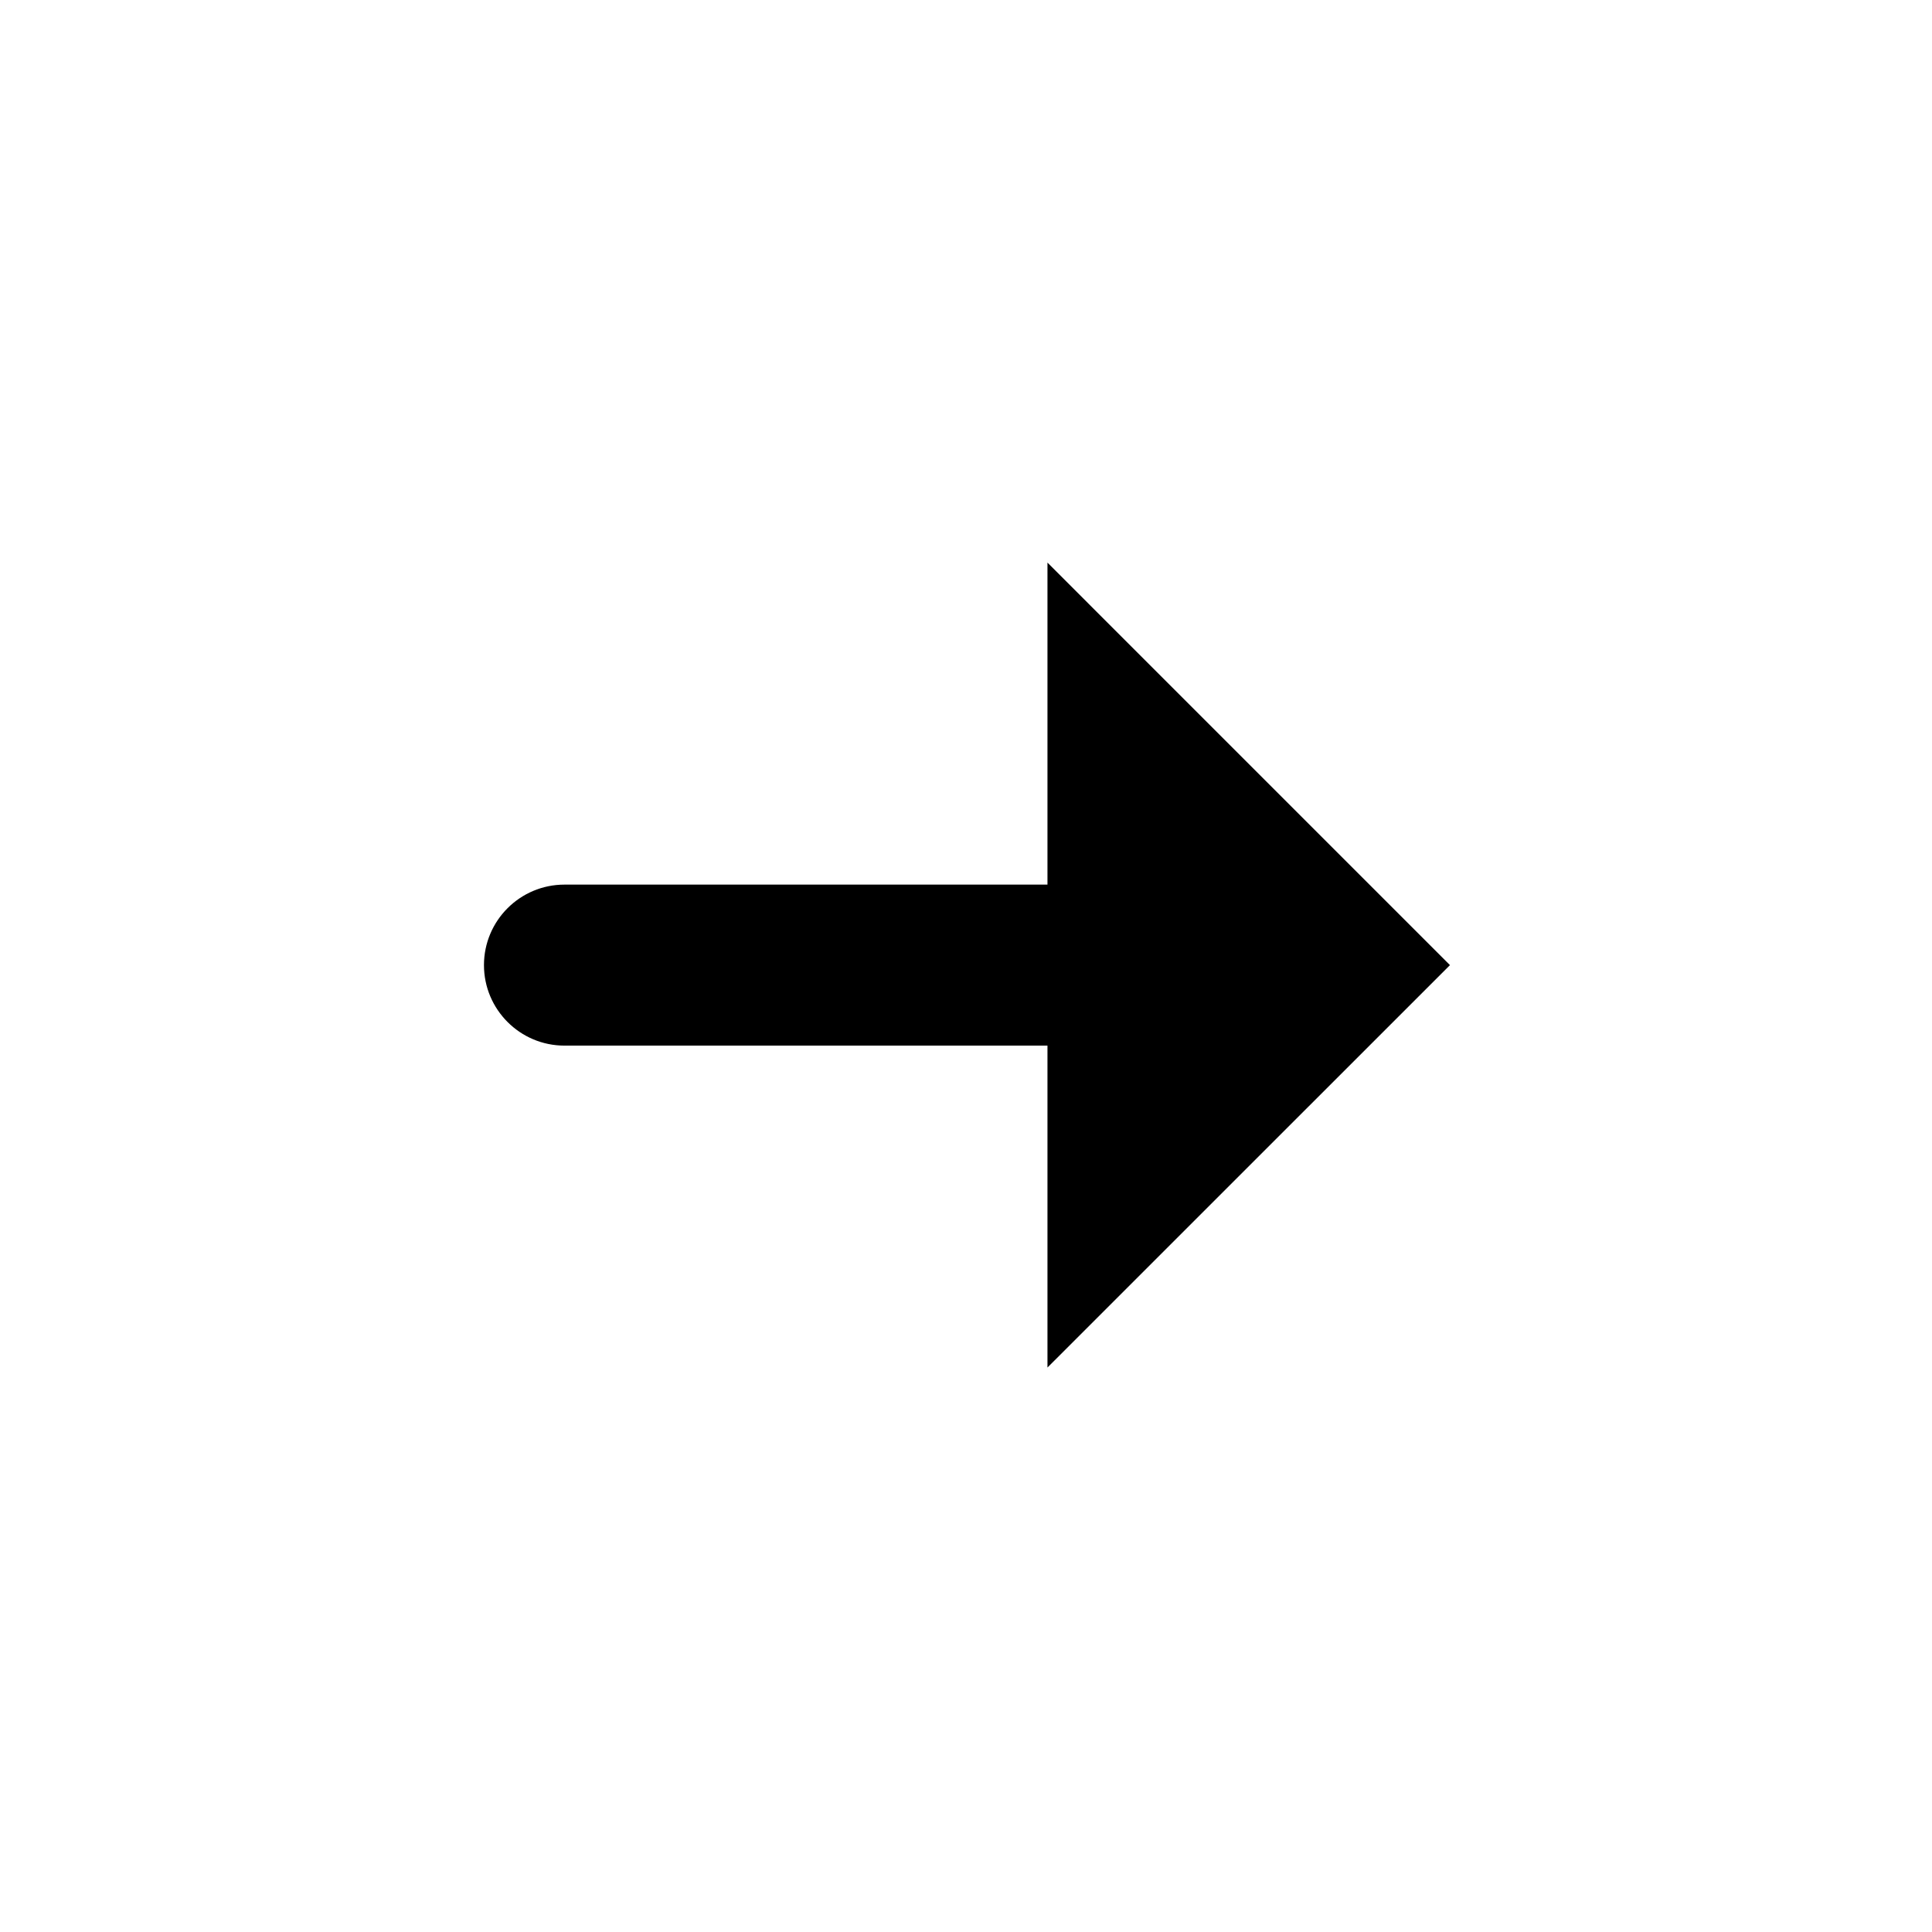
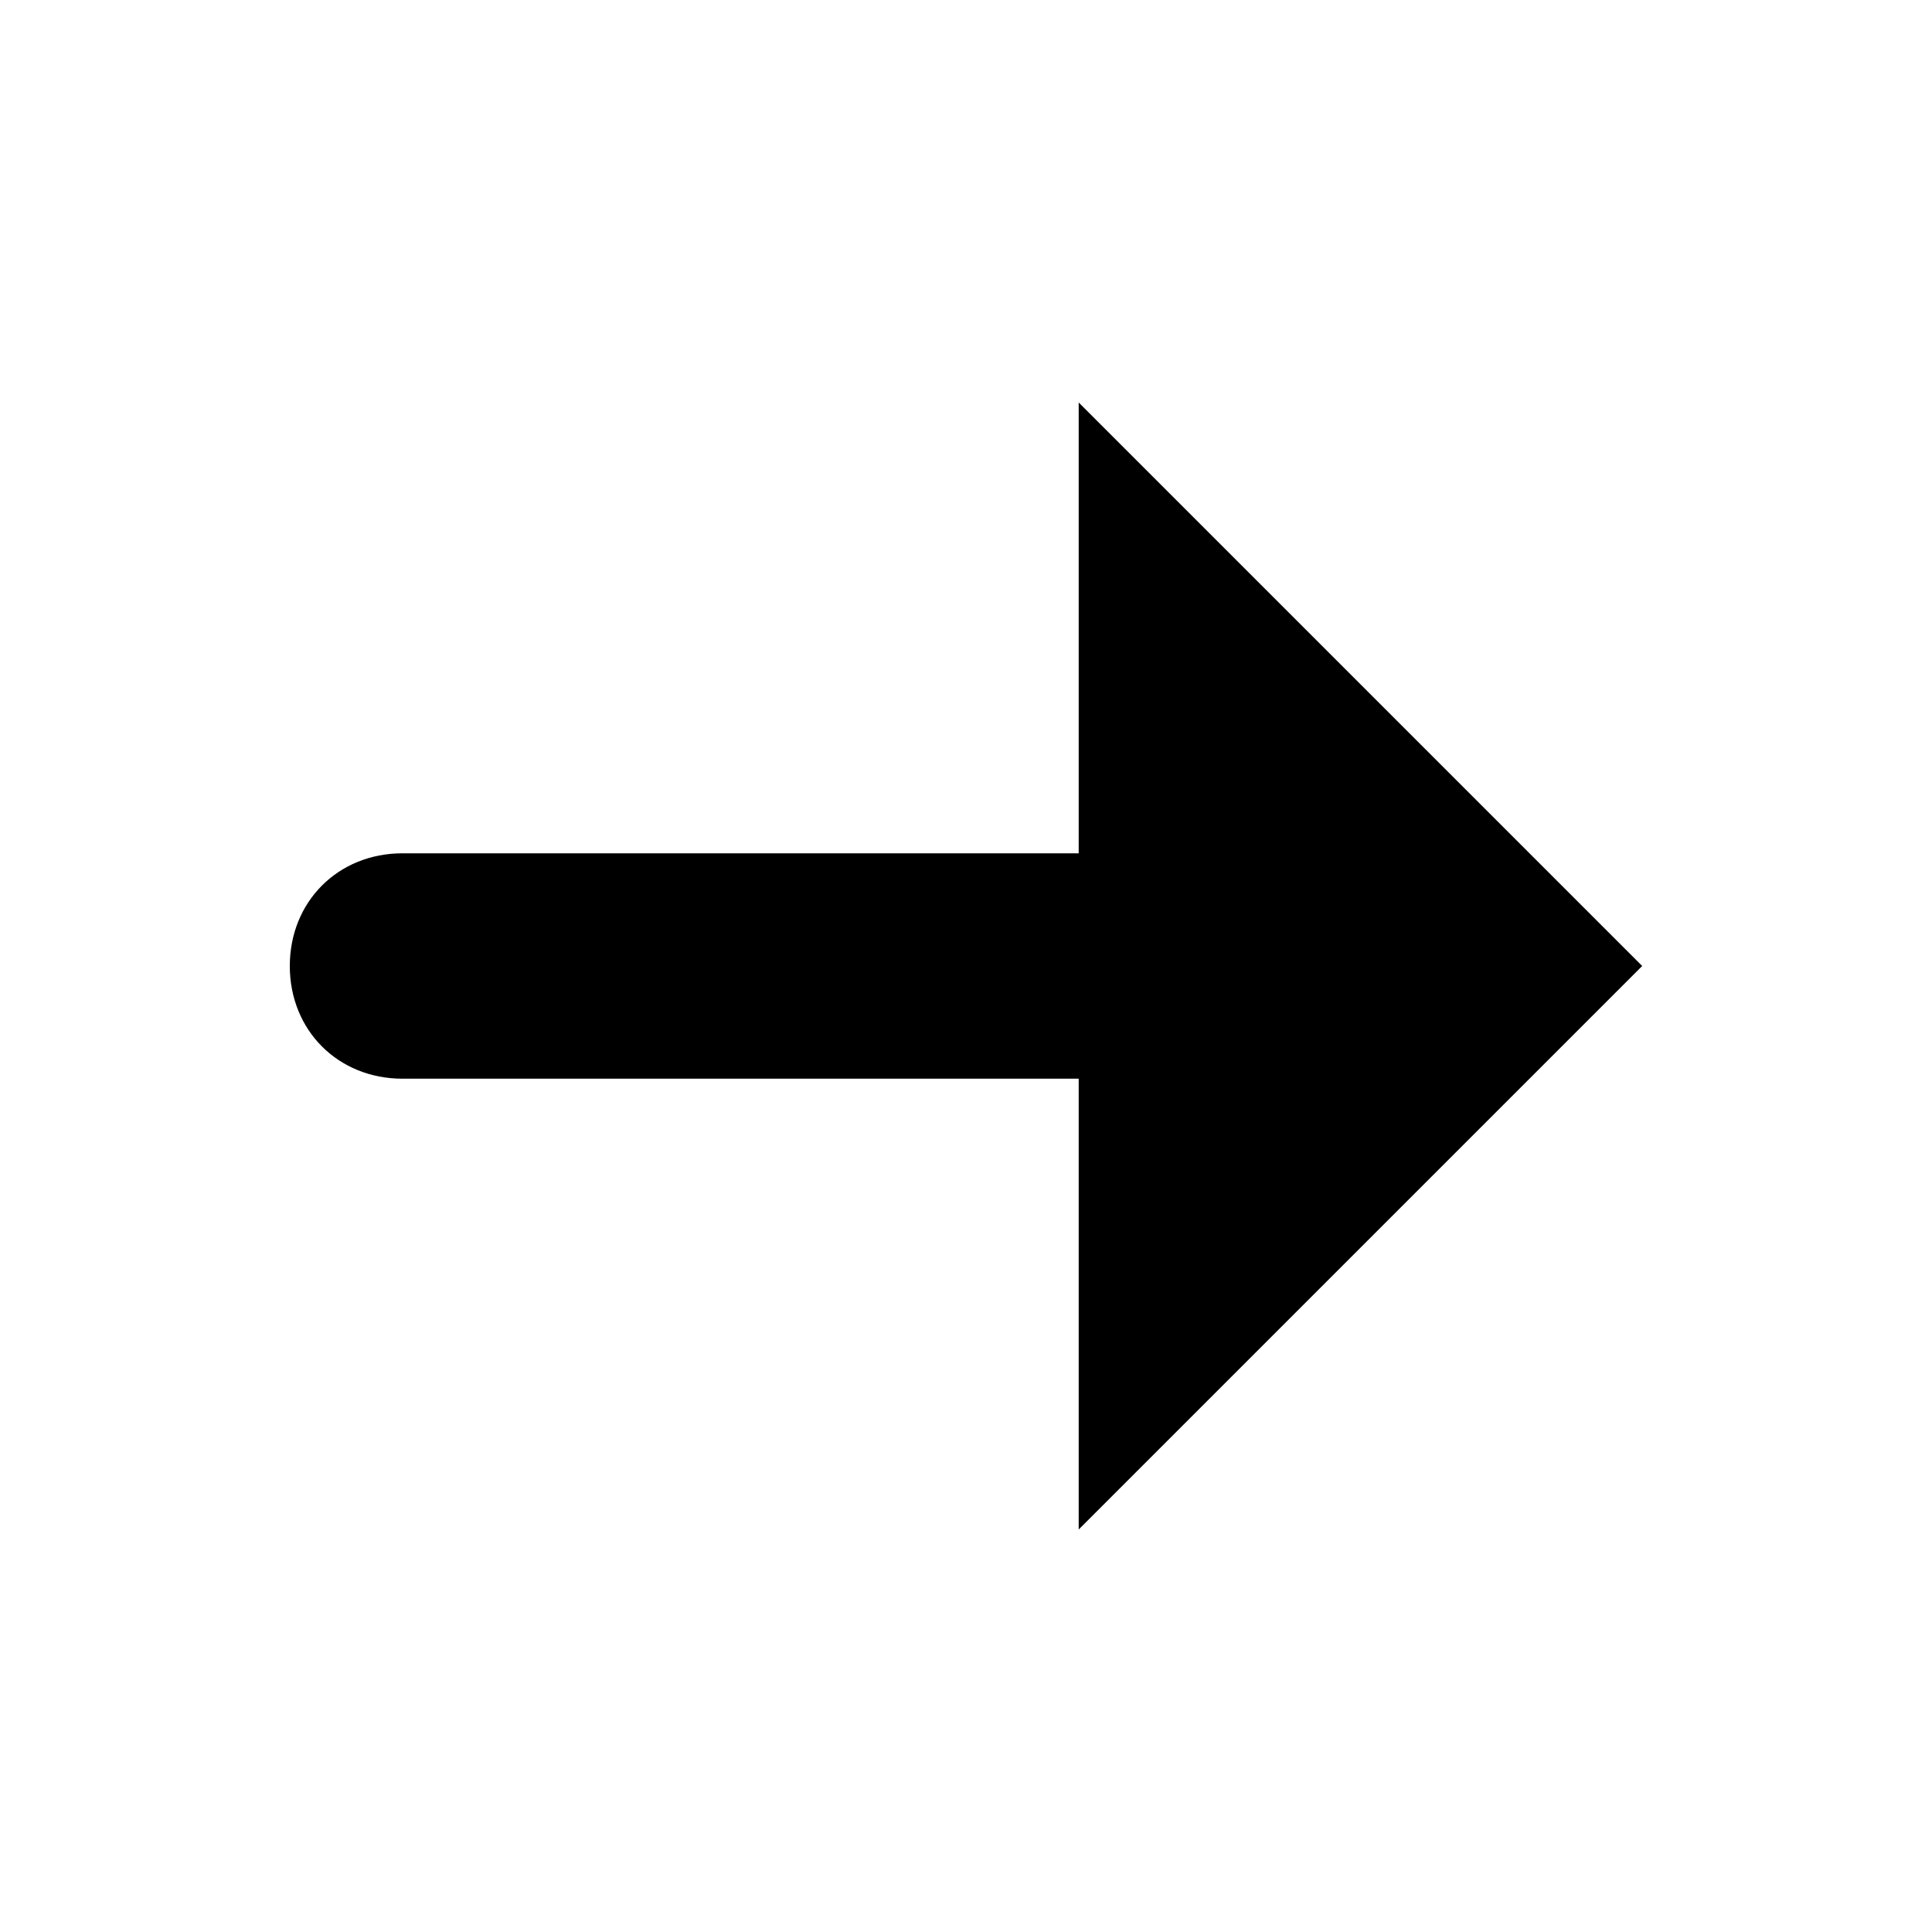
- <svg xmlns="http://www.w3.org/2000/svg" width="24" height="24" viewBox="0 0 24 24" fill="none">
-   <path d="M6.012 11.989C6.012 11.437 6.46 10.989 7.012 10.989H13.012V6.989L18.012 11.989L13.012 16.988V12.989H7.012C6.46 12.989 6.012 12.54 6.012 11.989Z" fill="black" />
+ <svg xmlns="http://www.w3.org/2000/svg" version="1.1" id="Layer_1" x="0px" y="0px" viewBox="0 0 24 24" style="enable-background:new 0 0 24 24;" xml:space="preserve">
+   <path d="M3.6,12c0-0.8,0.6-1.4,1.4-1.4h8.4V5l7,7l-7,7v-5.6H5C4.2,13.4,3.6,12.8,3.6,12z" />
</svg>
